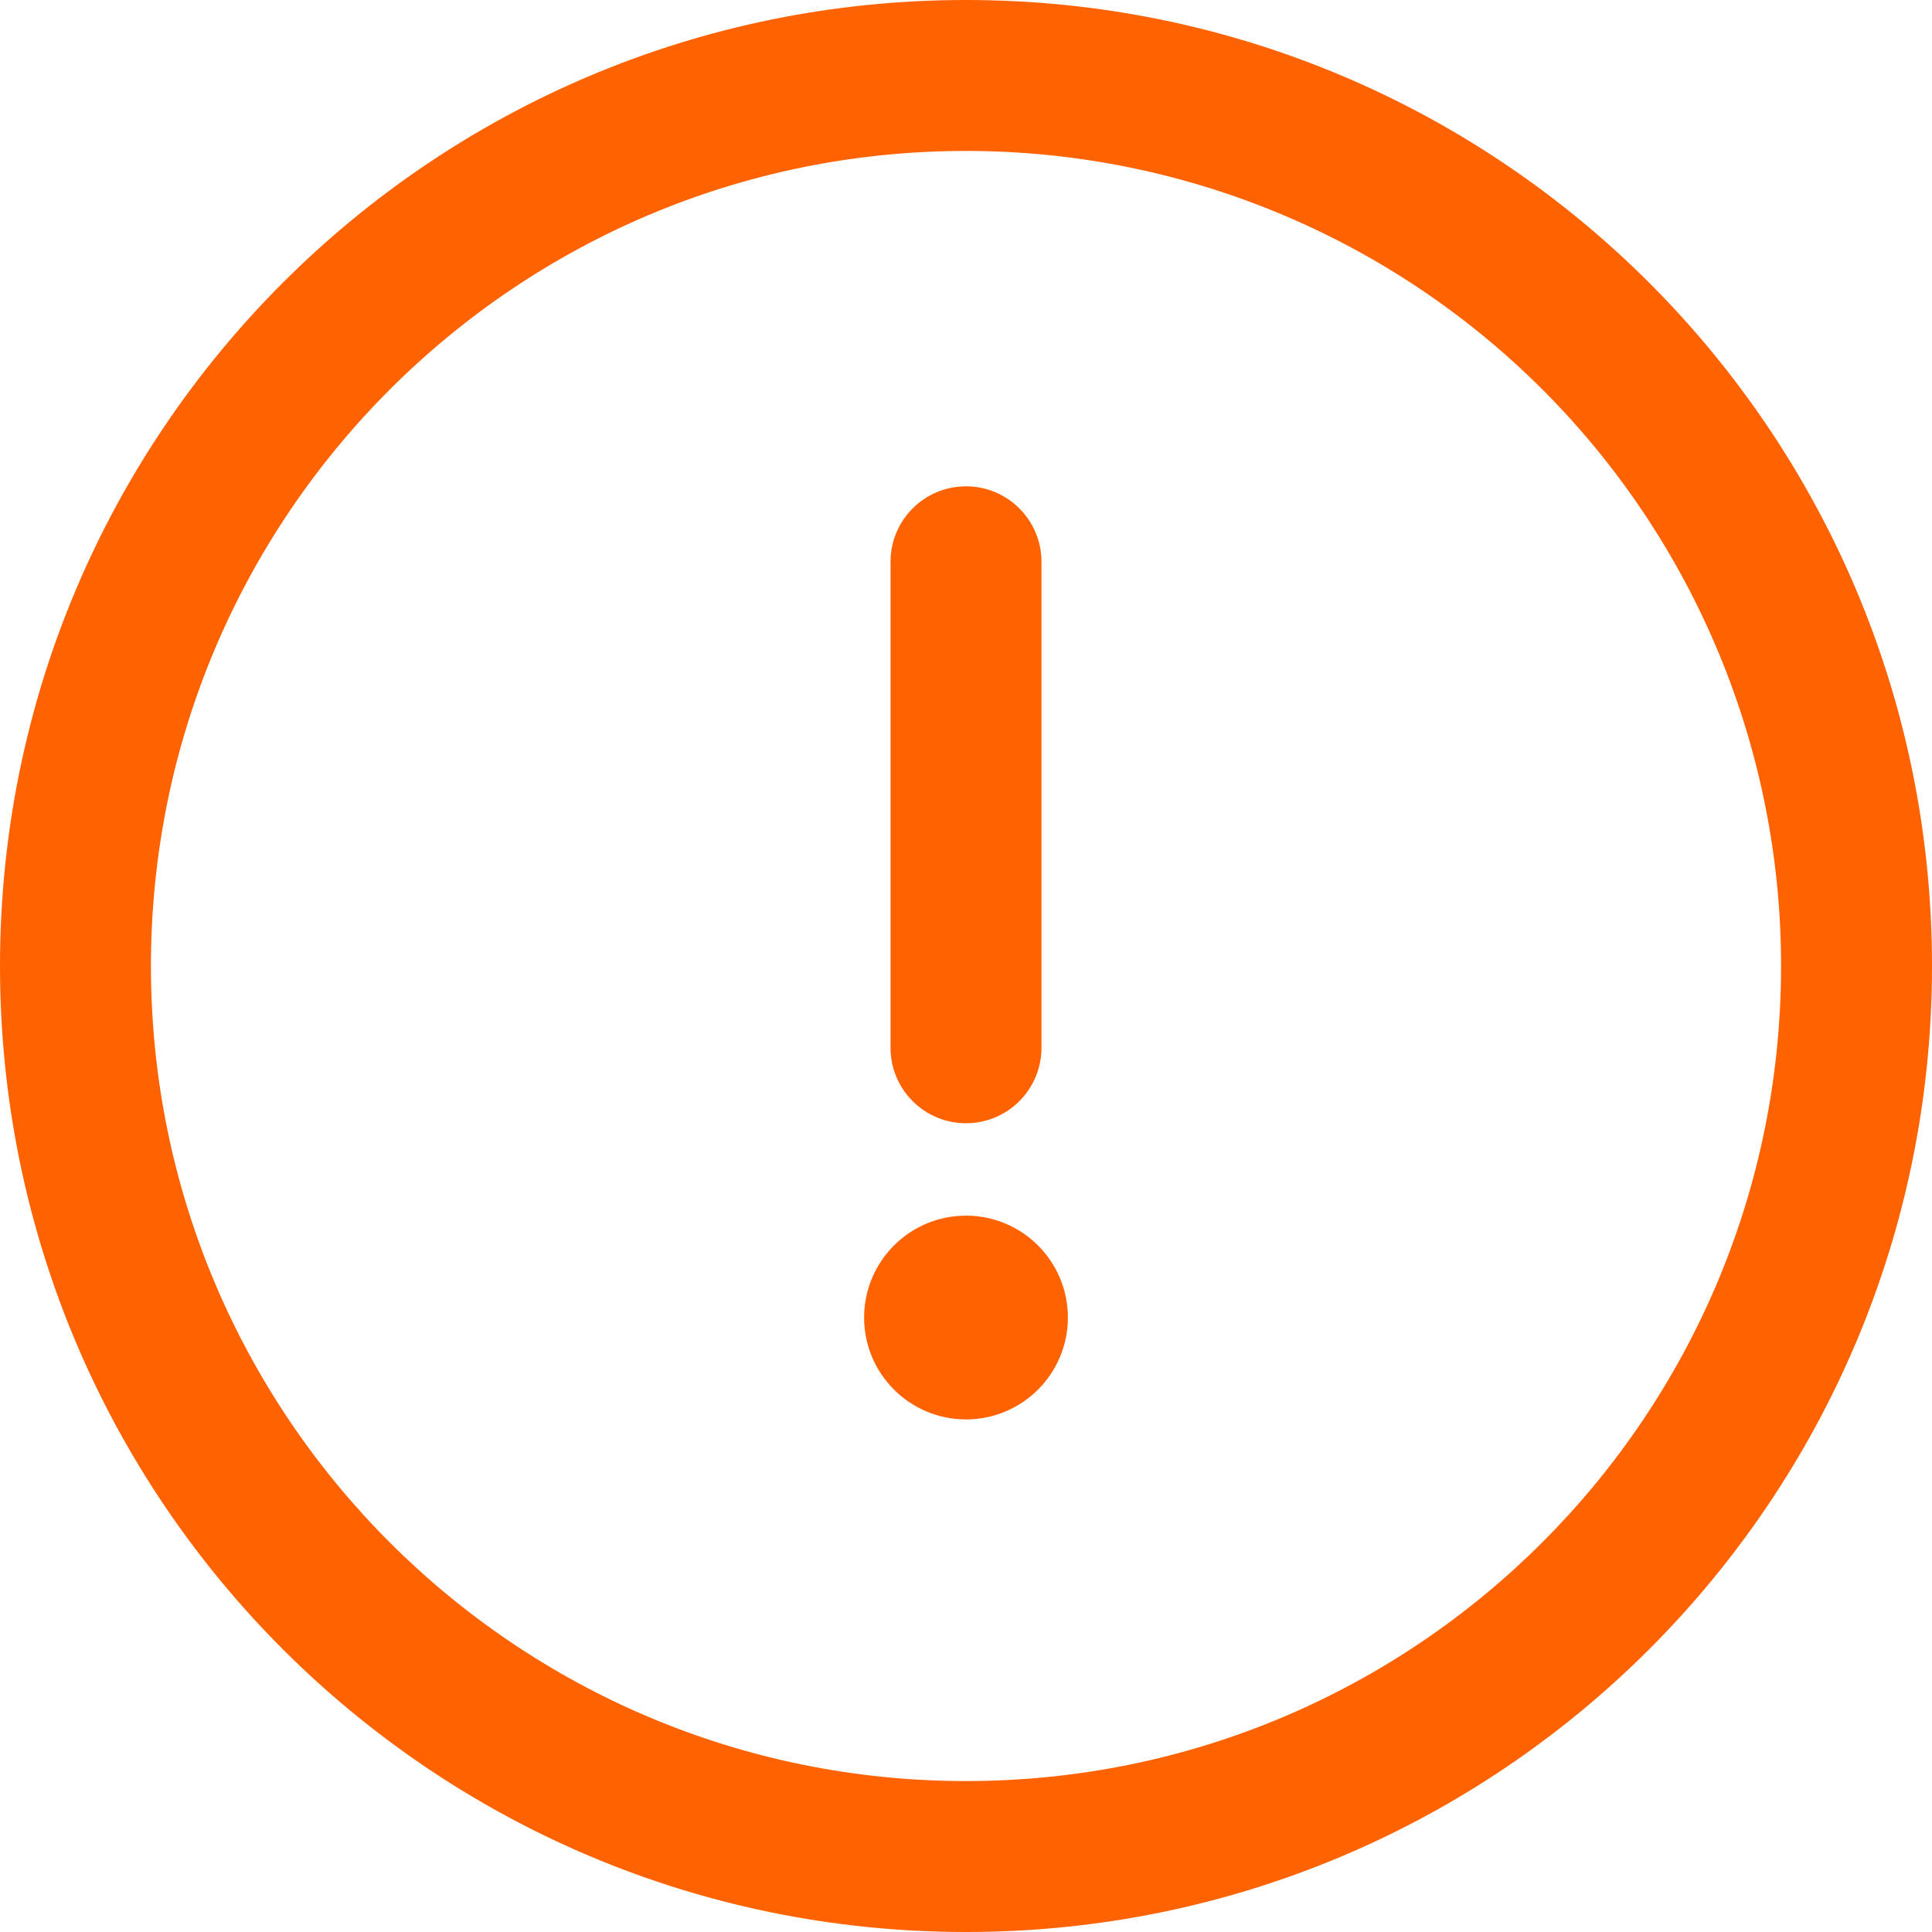
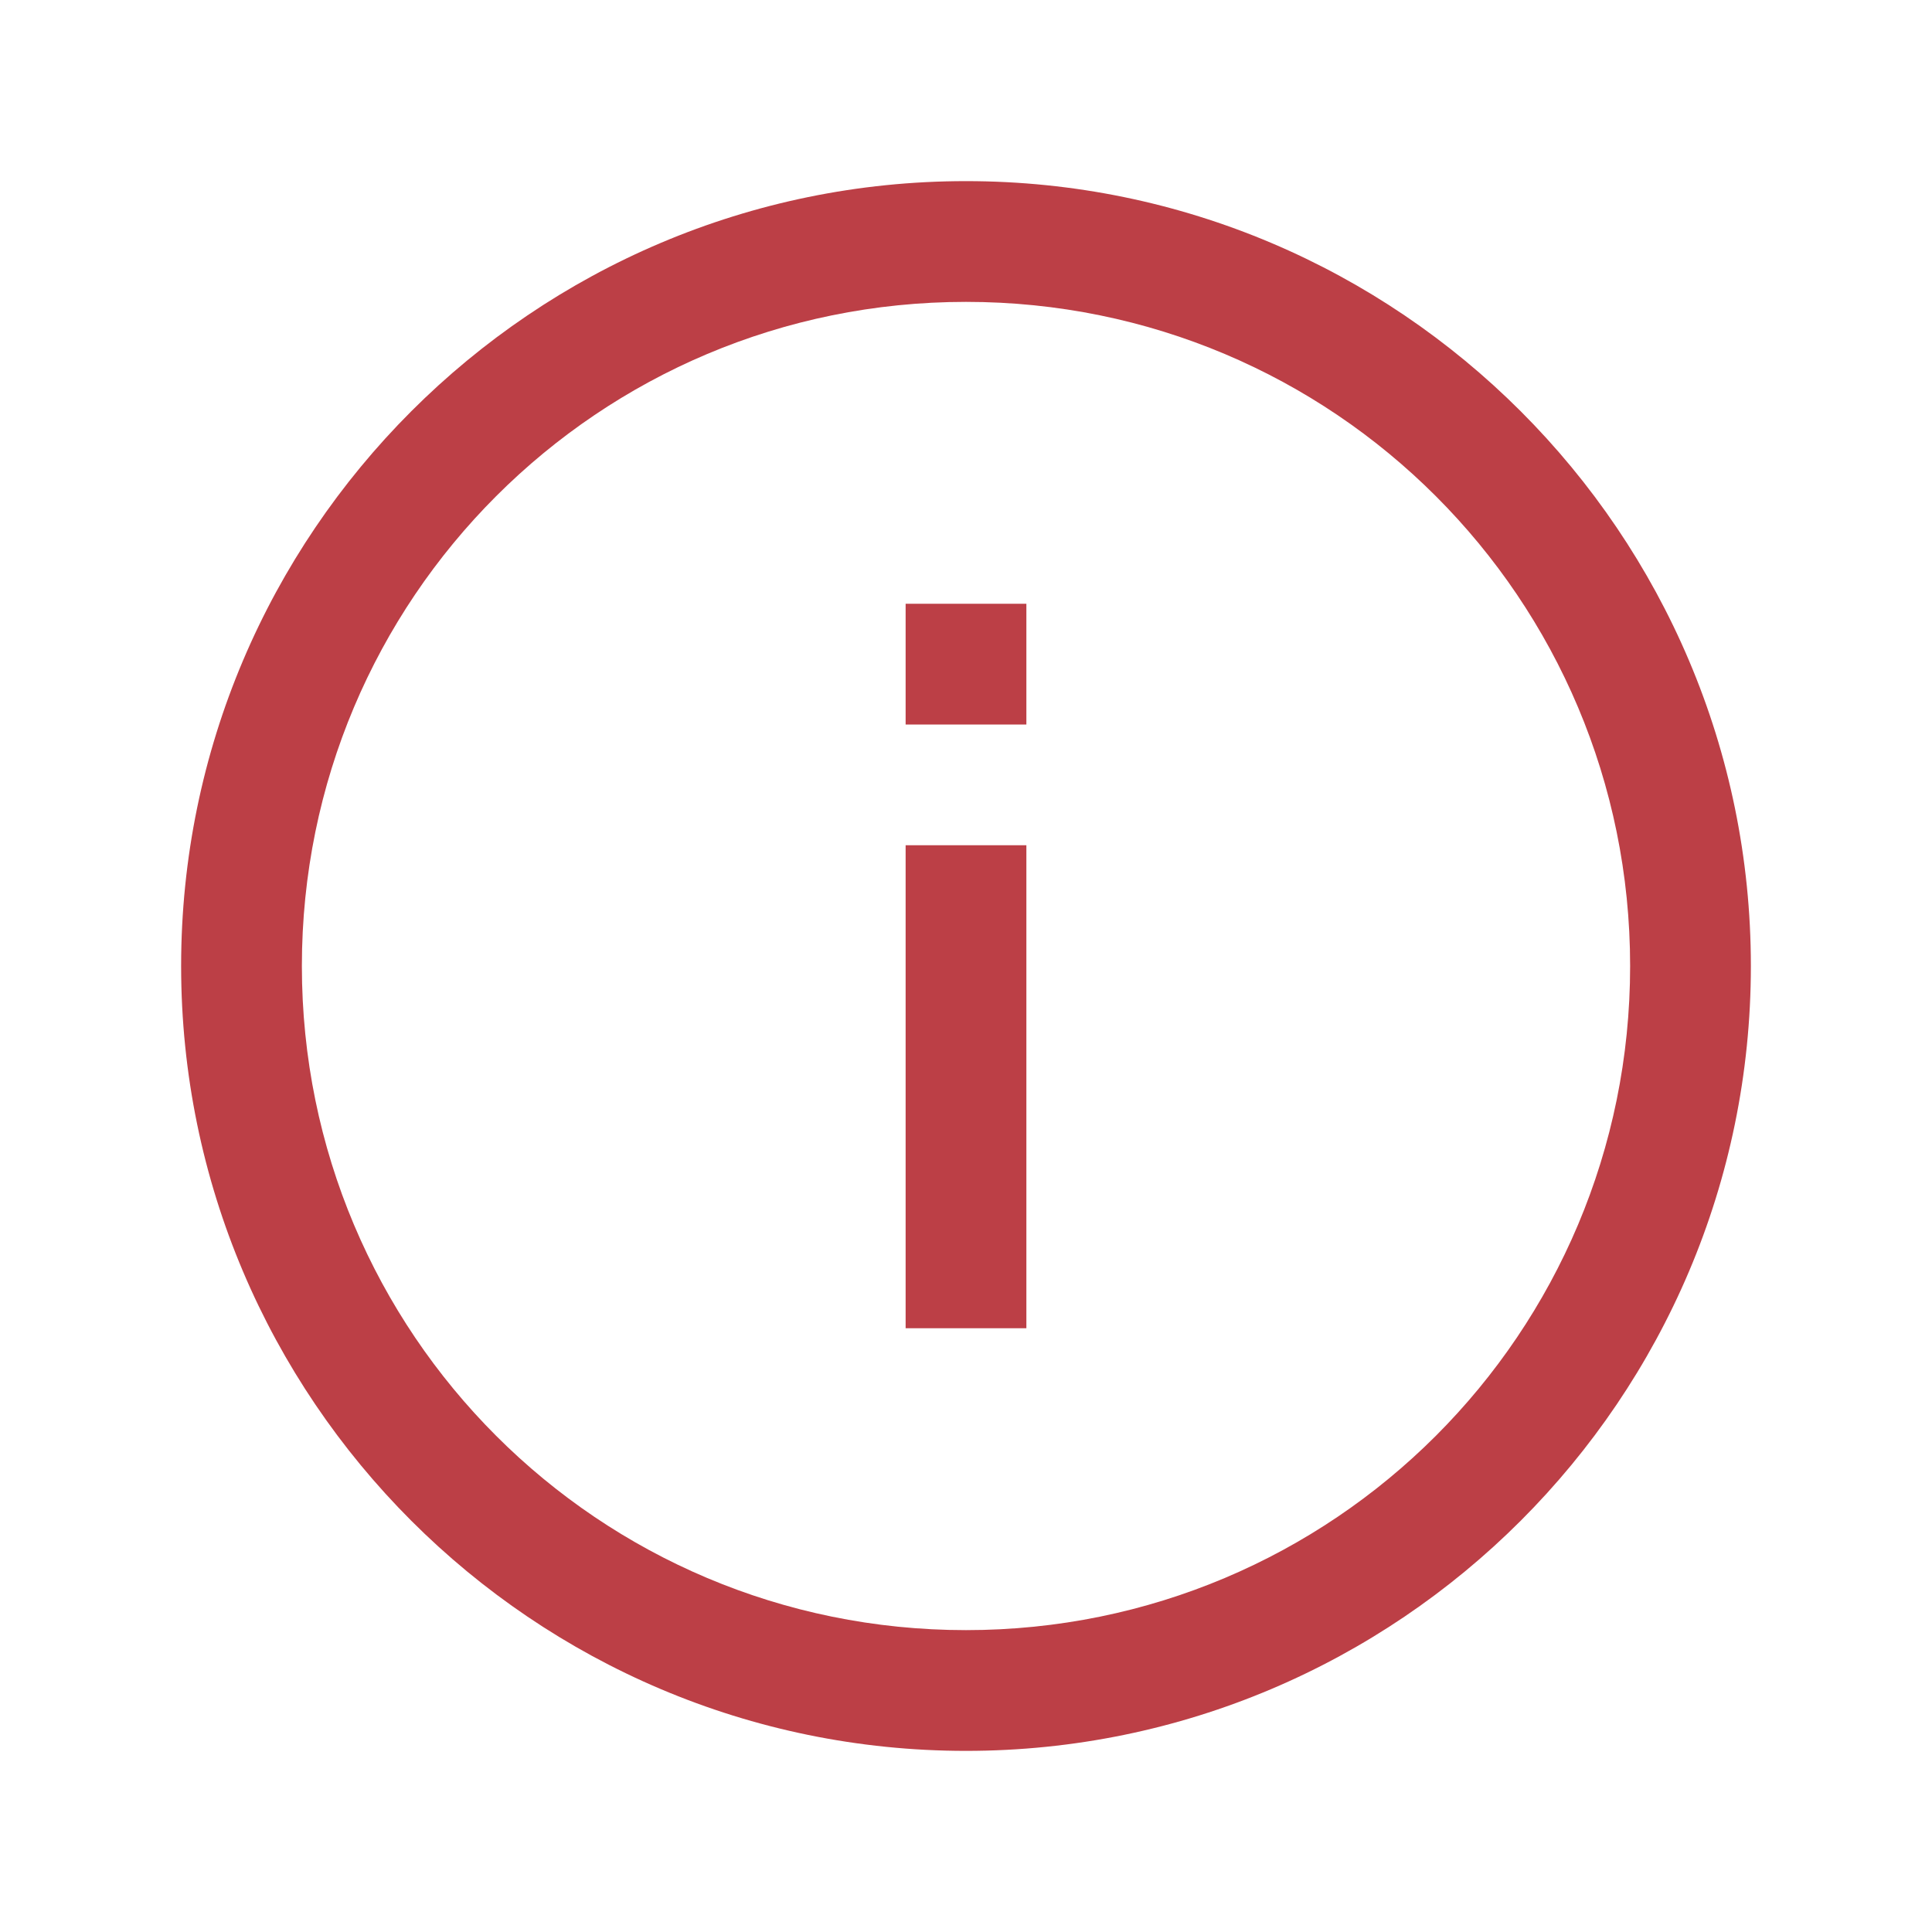
- <svg xmlns="http://www.w3.org/2000/svg" viewBox="0 0 512 512">
-   <path fill="#ff6200" d="M256,512C114.51,512,0,397.5,0,256S114.5,0,256,0,512,114.5,512,256,397.5,512,256,512Zm0-472A216,216,0,1,0,472,256,215.88,215.88,0,0,0,256,40Z" />
-   <path fill="#ff6200" d="M256,297.67a20,20,0,0,1-20-20V148.88a20,20,0,0,1,40,0V277.67A20,20,0,0,1,256,297.67Z" />
-   <circle fill="#ff6200" cx="256" cy="349.16" r="27" />
+ <svg xmlns="http://www.w3.org/2000/svg" width="24" height="24" viewBox="0 0 24 24" fill="none">
+   <path d="M12 2.25C6.624 2.25 2.25 6.624 2.25 12C2.25 17.376 6.624 21.75 12 21.75C17.376 21.75 21.75 17.376 21.75 12C21.75 6.624 17.376 2.25 12 2.25ZM12 3.75C16.564 3.75 20.25 7.436 20.25 12C20.25 16.564 16.564 20.25 12 20.25C7.436 20.25 3.75 16.564 3.75 12C3.75 7.436 7.436 3.75 12 3.75ZM11.25 7.5V9H12.75V7.5H11.25ZM11.25 10.5V16.5H12.75V10.5H11.25Z" fill="#BC3F46" />
</svg>
